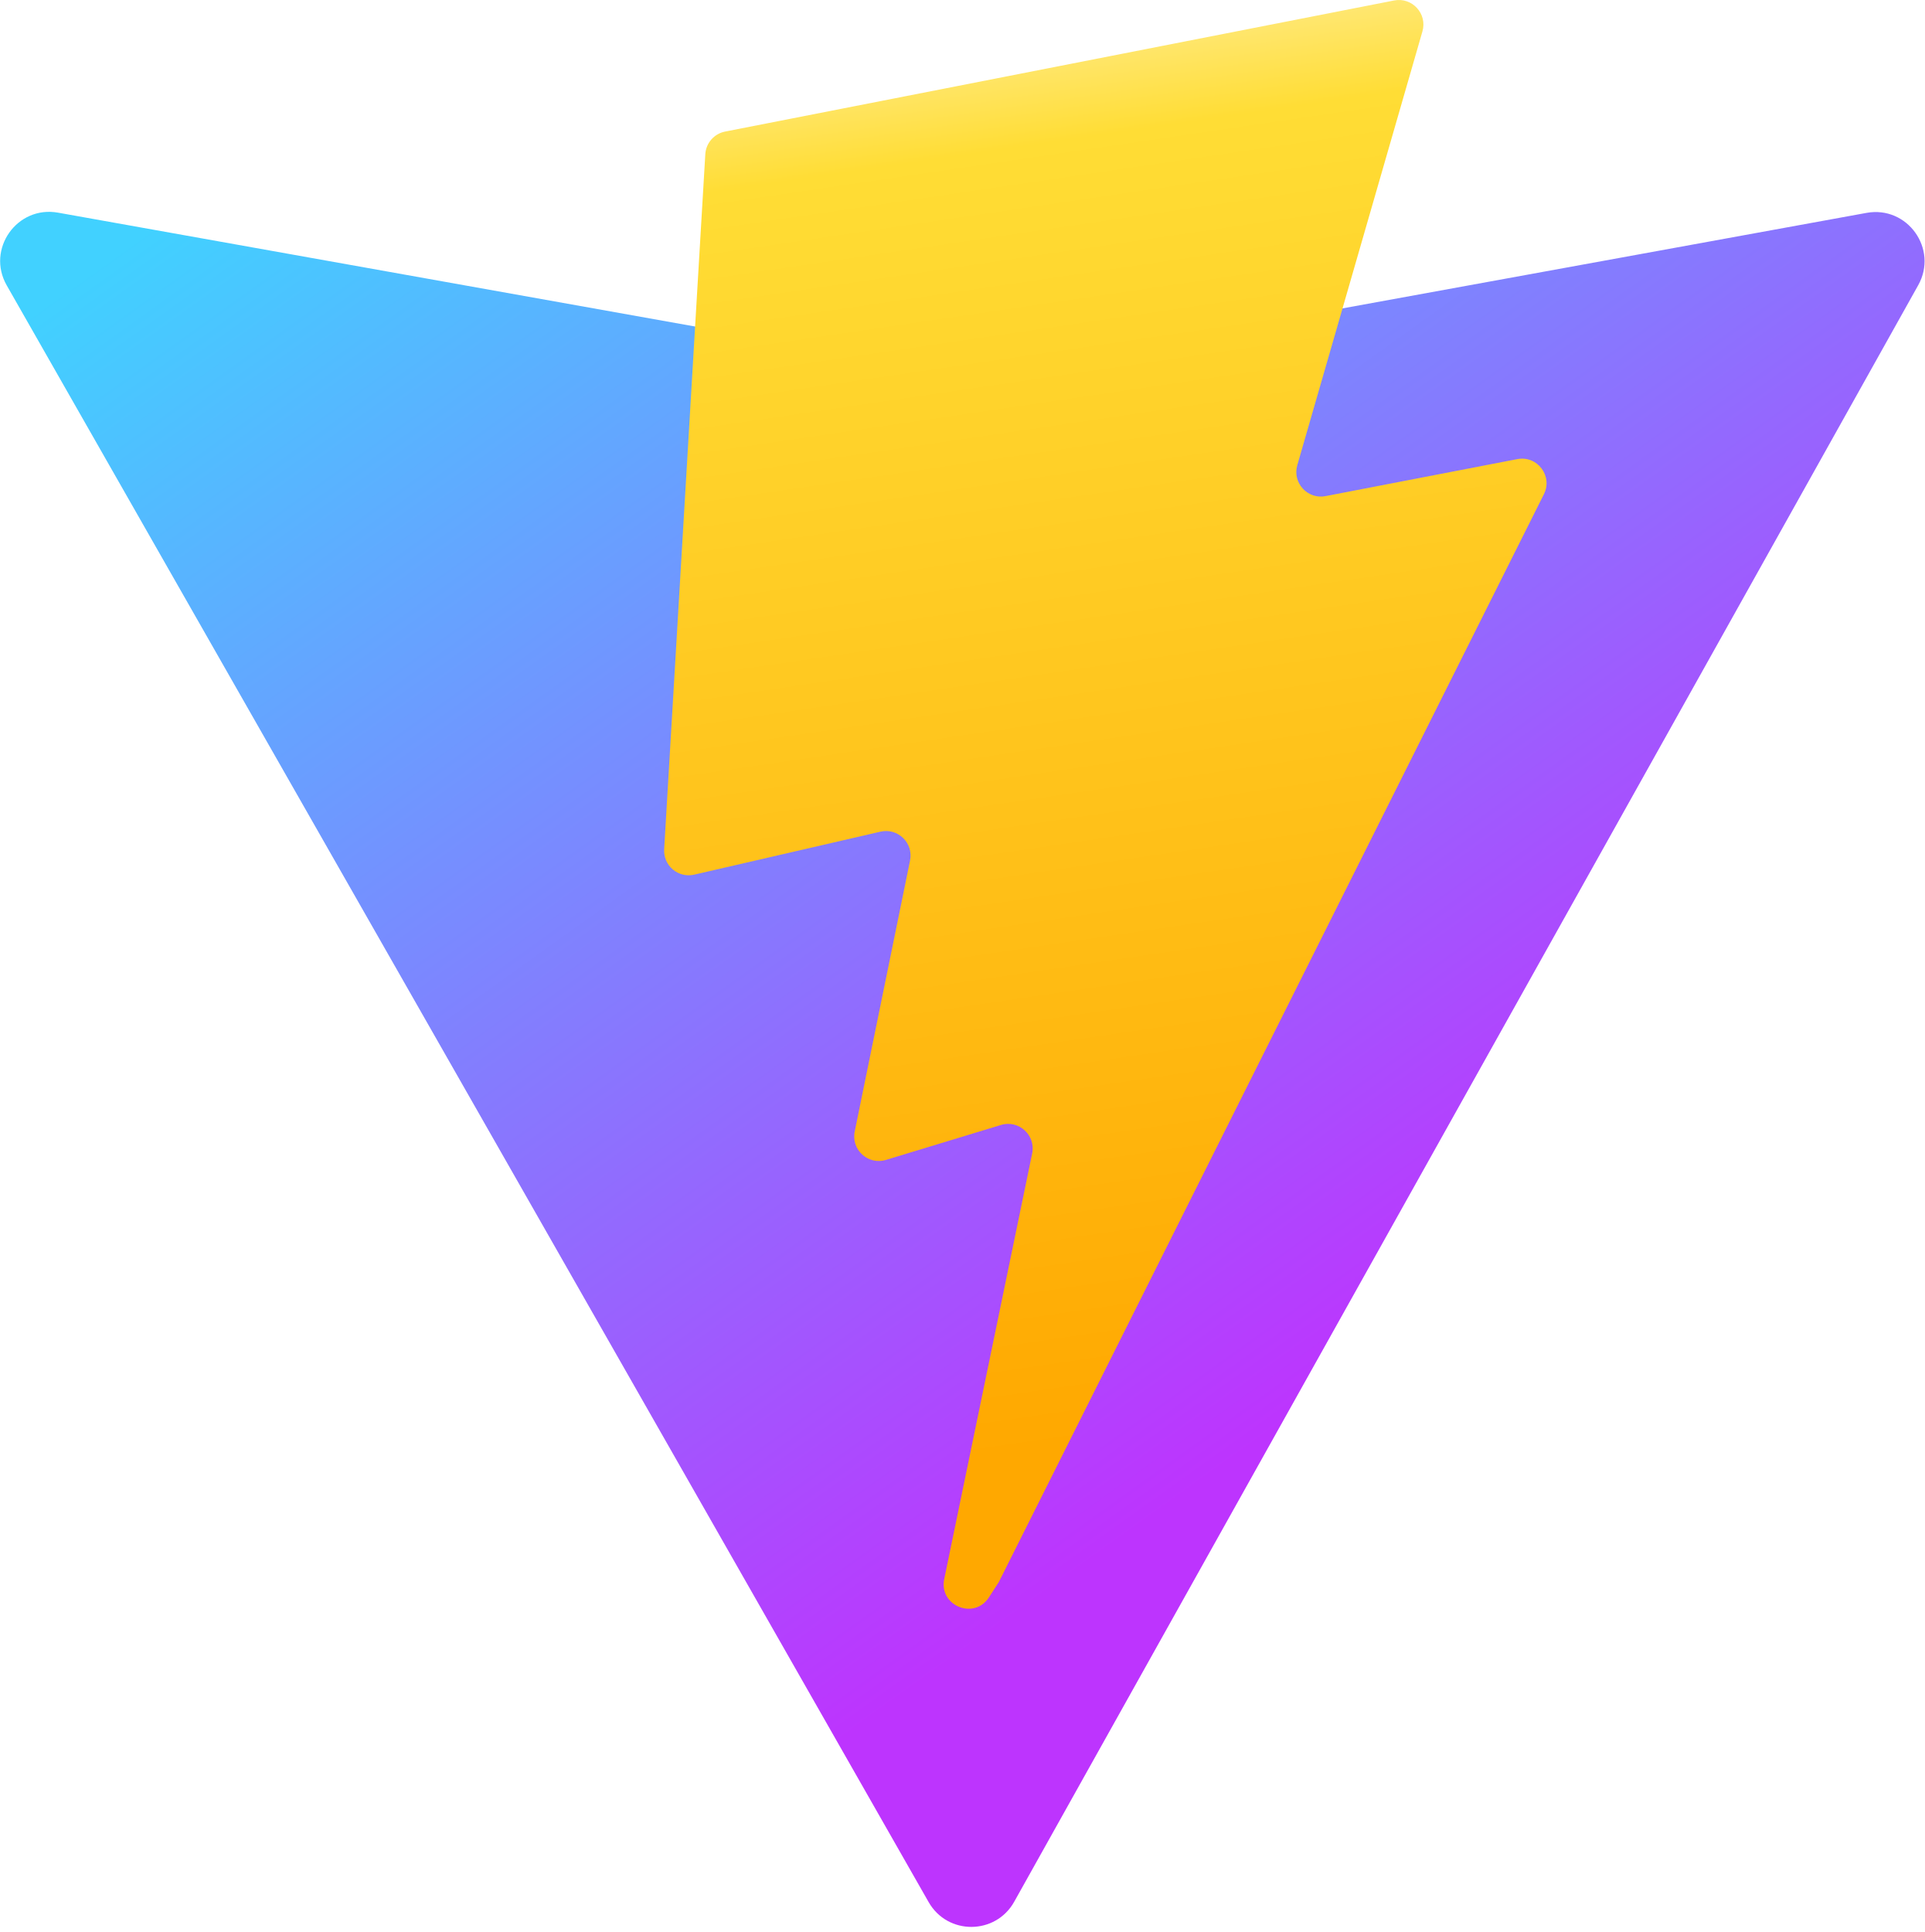
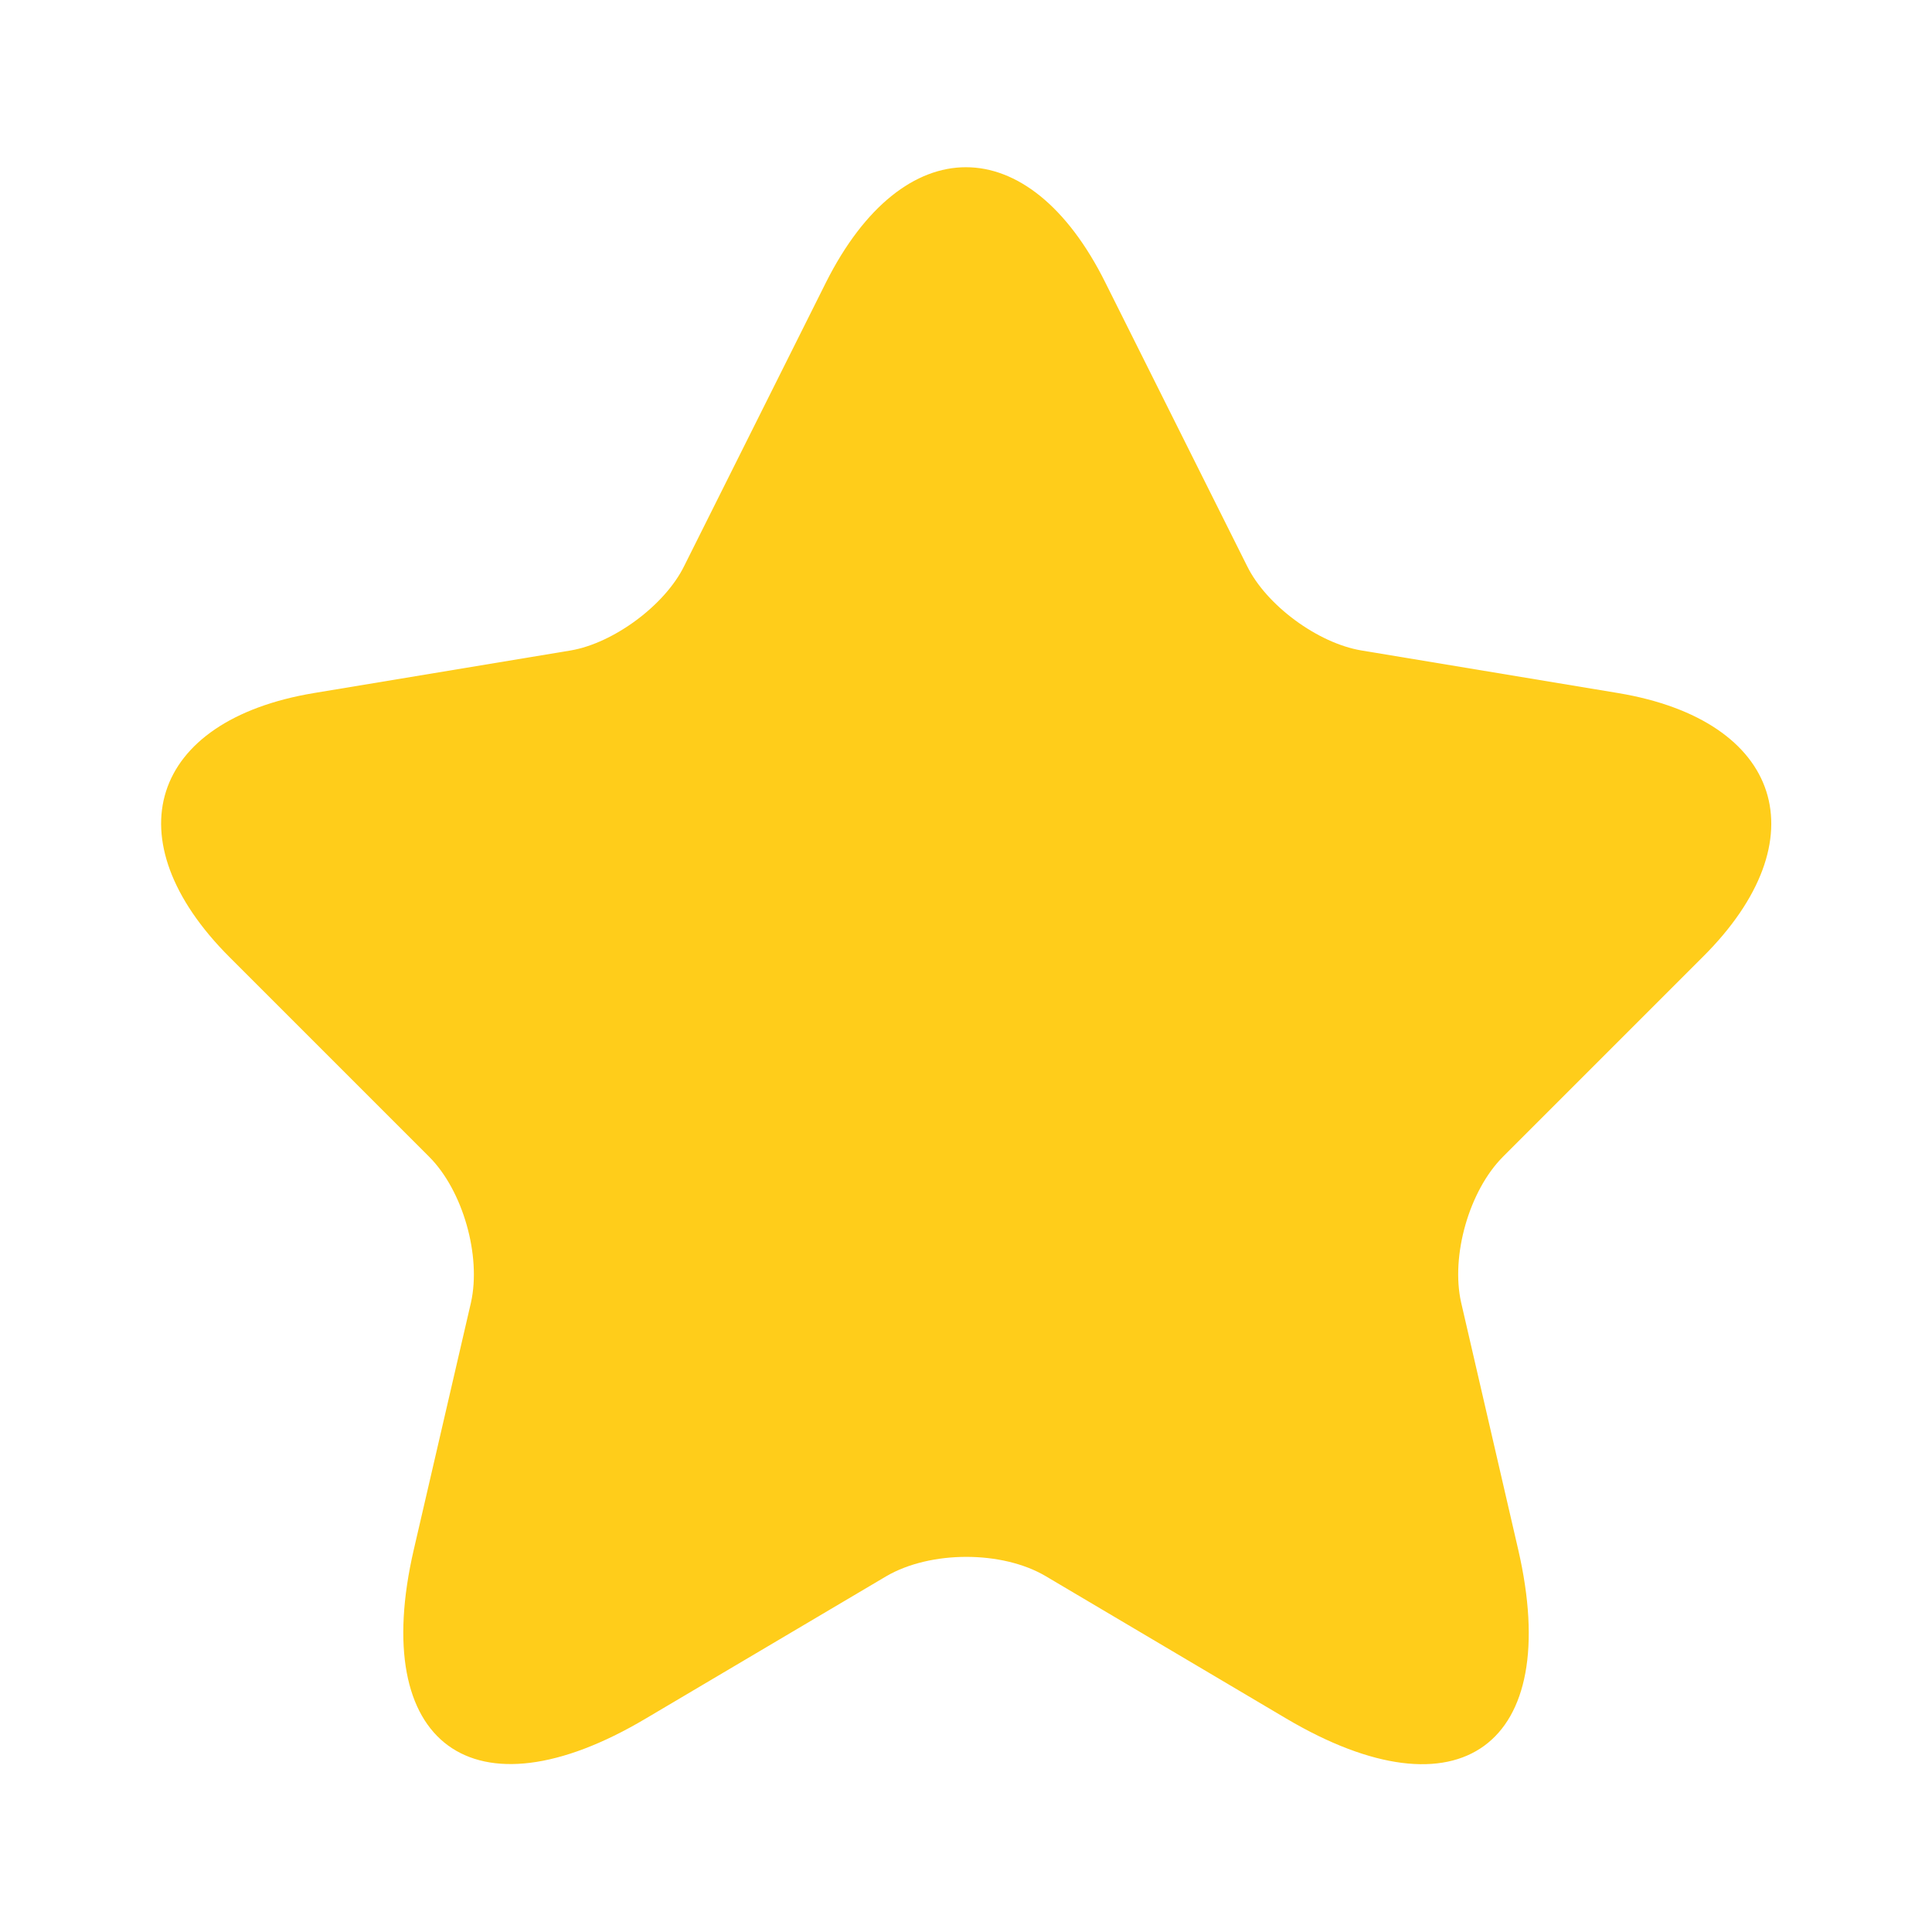
- <svg xmlns="http://www.w3.org/2000/svg" aria-hidden="true" role="img" class="iconify iconify--logos" width="31.88" height="32" preserveAspectRatio="xMidYMid meet" viewBox="0 0 256 257">
-   <defs>
-     <linearGradient id="IconifyId1813088fe1fbc01fb466" x1="-.828%" x2="57.636%" y1="7.652%" y2="78.411%">
-       <stop offset="0%" stop-color="#41D1FF" />
-       <stop offset="100%" stop-color="#BD34FE" />
-     </linearGradient>
-     <linearGradient id="IconifyId1813088fe1fbc01fb467" x1="43.376%" x2="50.316%" y1="2.242%" y2="89.03%">
-       <stop offset="0%" stop-color="#FFEA83" />
-       <stop offset="8.333%" stop-color="#FFDD35" />
-       <stop offset="100%" stop-color="#FFA800" />
-     </linearGradient>
-   </defs>
-   <path fill="url(#IconifyId1813088fe1fbc01fb466)" d="M255.153 37.938L134.897 252.976c-2.483 4.44-8.862 4.466-11.382.048L.875 37.958c-2.746-4.814 1.371-10.646 6.827-9.67l120.385 21.517a6.537 6.537 0 0 0 2.322-.004l117.867-21.483c5.438-.991 9.574 4.796 6.877 9.62Z" />
-   <path fill="url(#IconifyId1813088fe1fbc01fb467)" d="M185.432.063L96.44 17.501a3.268 3.268 0 0 0-2.634 3.014l-5.474 92.456a3.268 3.268 0 0 0 3.997 3.378l24.777-5.718c2.318-.535 4.413 1.507 3.936 3.838l-7.361 36.047c-.495 2.426 1.782 4.5 4.151 3.78l15.304-4.649c2.372-.72 4.652 1.36 4.15 3.788l-11.698 56.621c-.732 3.542 3.979 5.473 5.943 2.437l1.313-2.028l72.516-144.72c1.215-2.423-.88-5.186-3.54-4.672l-25.505 4.922c-2.396.462-4.435-1.77-3.759-4.114l16.646-57.705c.677-2.35-1.37-4.583-3.769-4.113Z" />
+ <svg xmlns="http://www.w3.org/2000/svg" width="18" height="18" viewBox="0 0 18 18" fill="none">
+   <path d="M10.298 2.632L11.618 5.272C11.798 5.64 12.278 5.992 12.683 6.06L15.075 6.457C16.605 6.712 16.965 7.822 15.863 8.917L14.003 10.777C13.688 11.092 13.515 11.7 13.613 12.135L14.145 14.438C14.565 16.26 13.598 16.965 11.985 16.012L9.743 14.685C9.338 14.445 8.67 14.445 8.258 14.685L6.015 16.012C4.41 16.965 3.435 16.253 3.855 14.438L4.388 12.135C4.485 11.7 4.313 11.092 3.998 10.777L2.138 8.917C1.043 7.822 1.395 6.712 2.925 6.457L5.318 6.06C5.715 5.992 6.195 5.64 6.375 5.272L7.695 2.632C8.415 1.2 9.585 1.2 10.298 2.632Z" fill="#FFCD1A" />
</svg>
